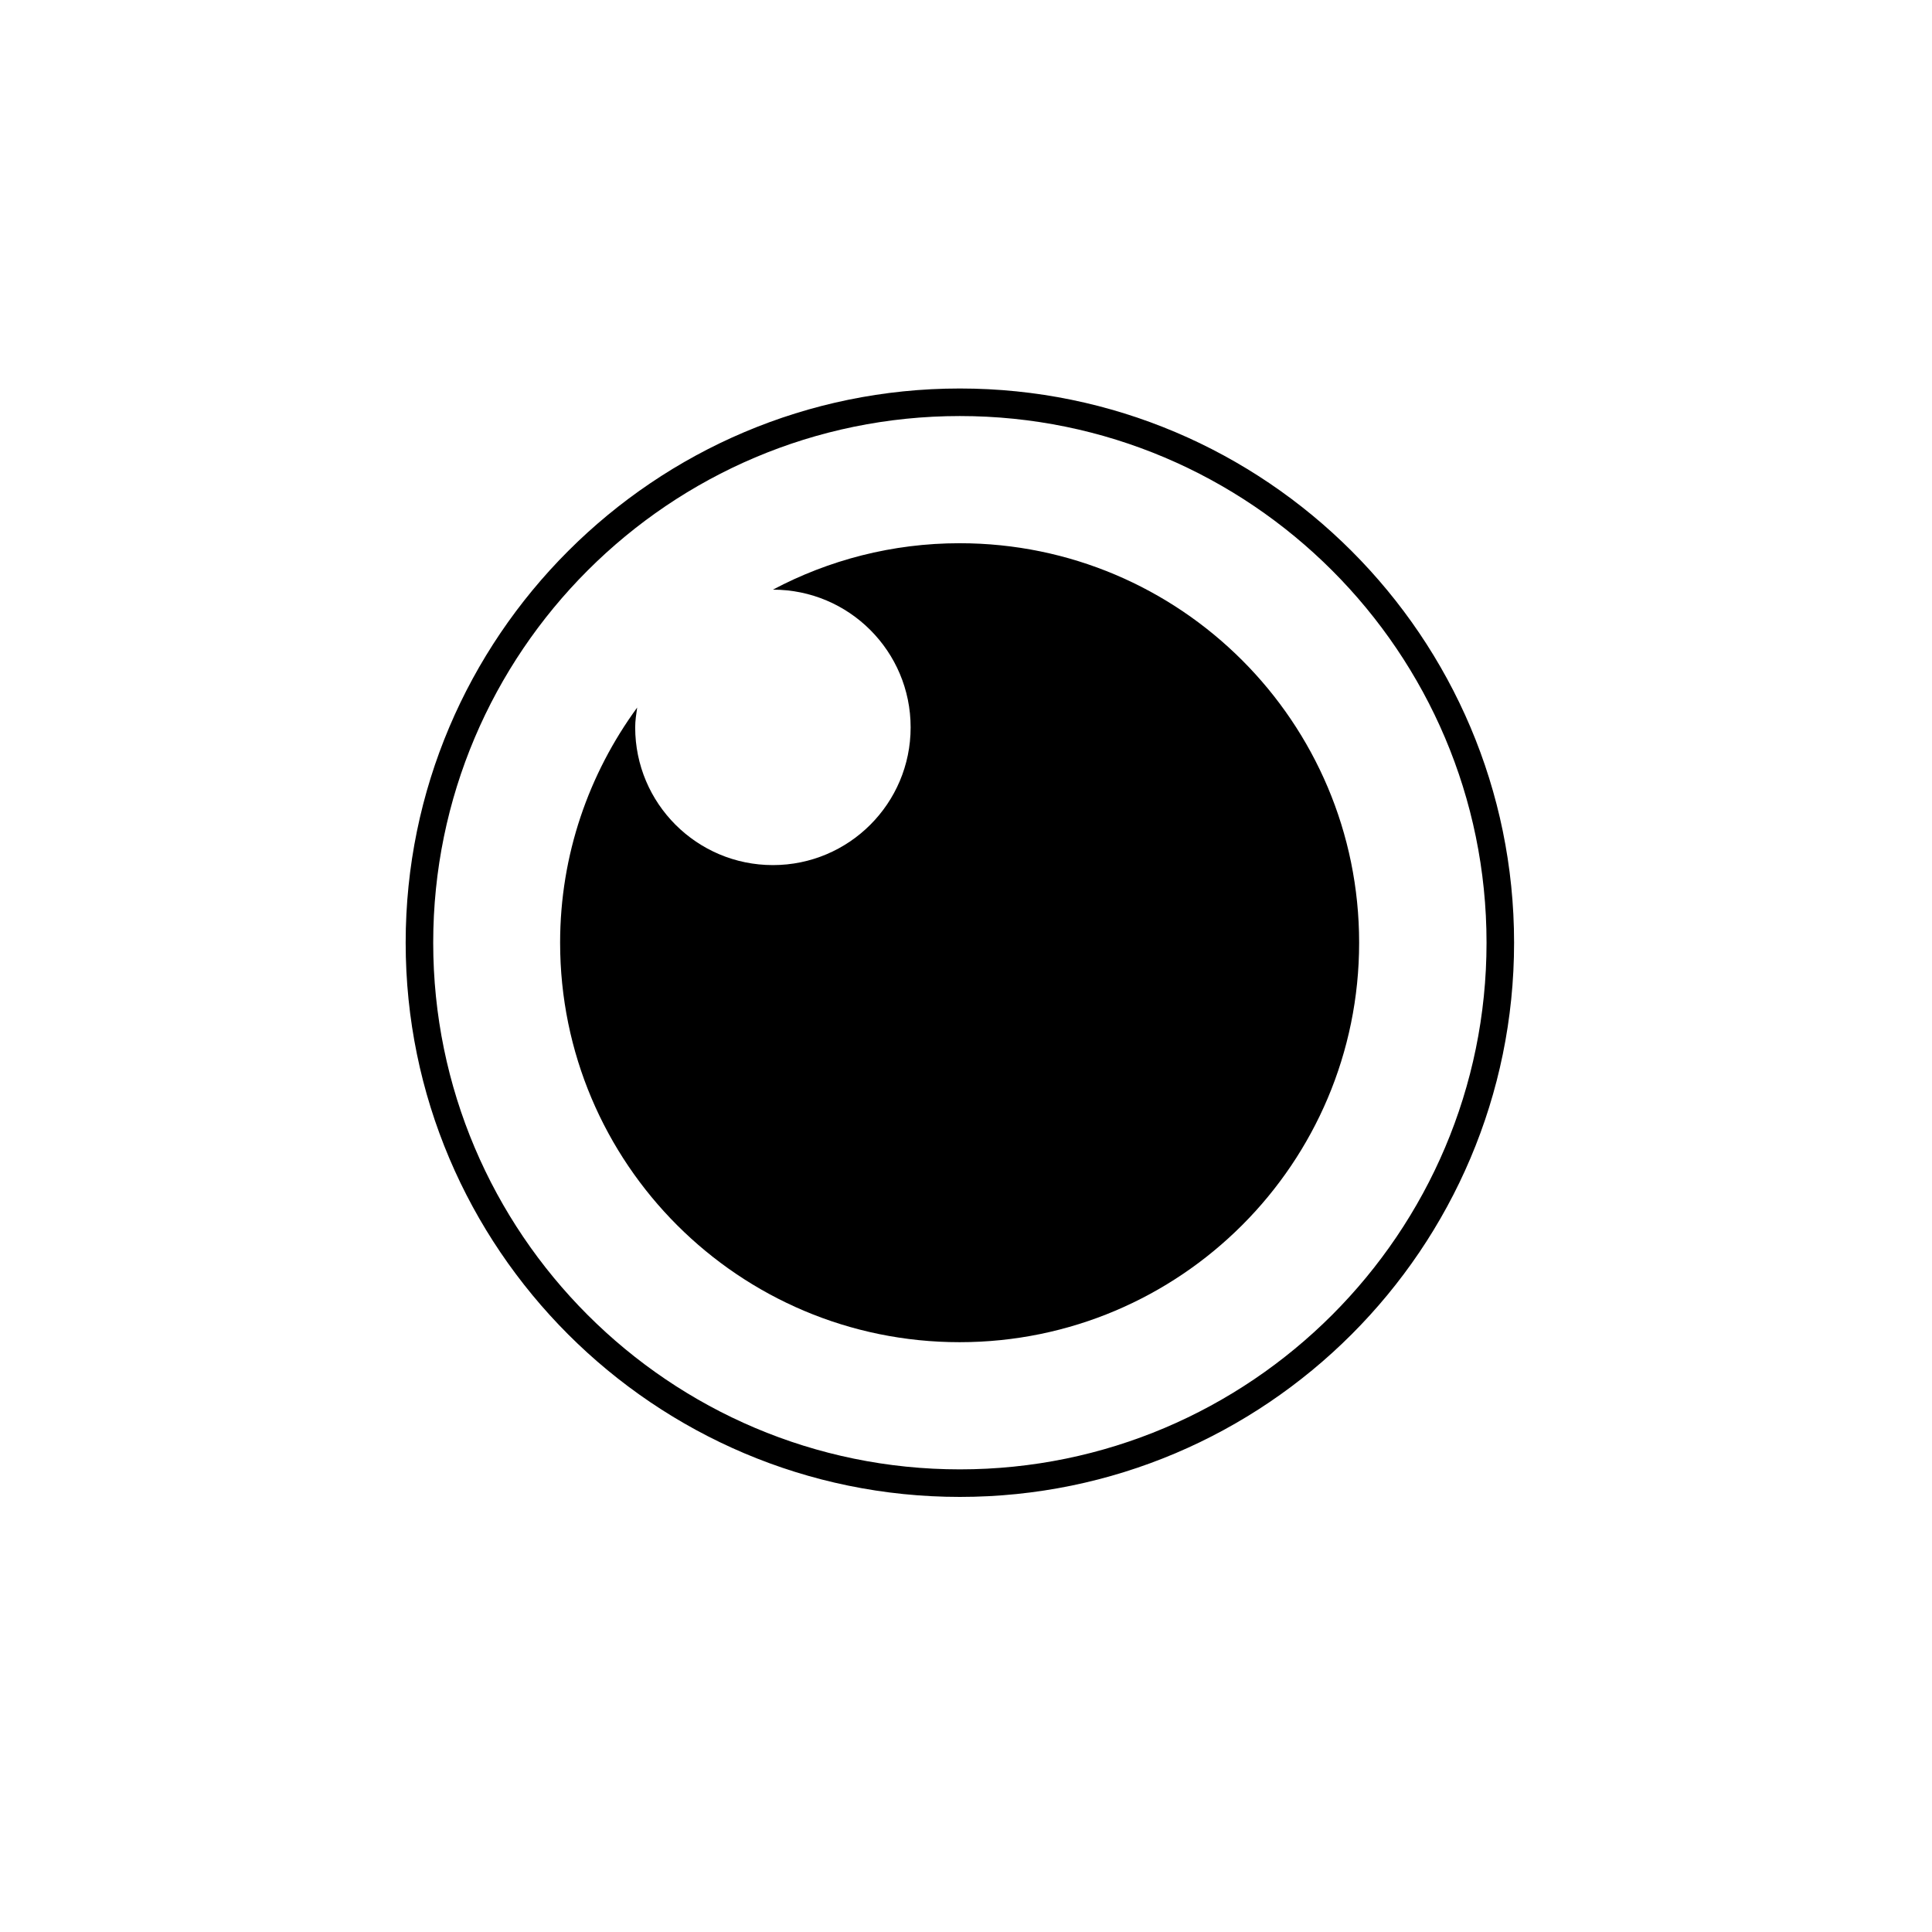
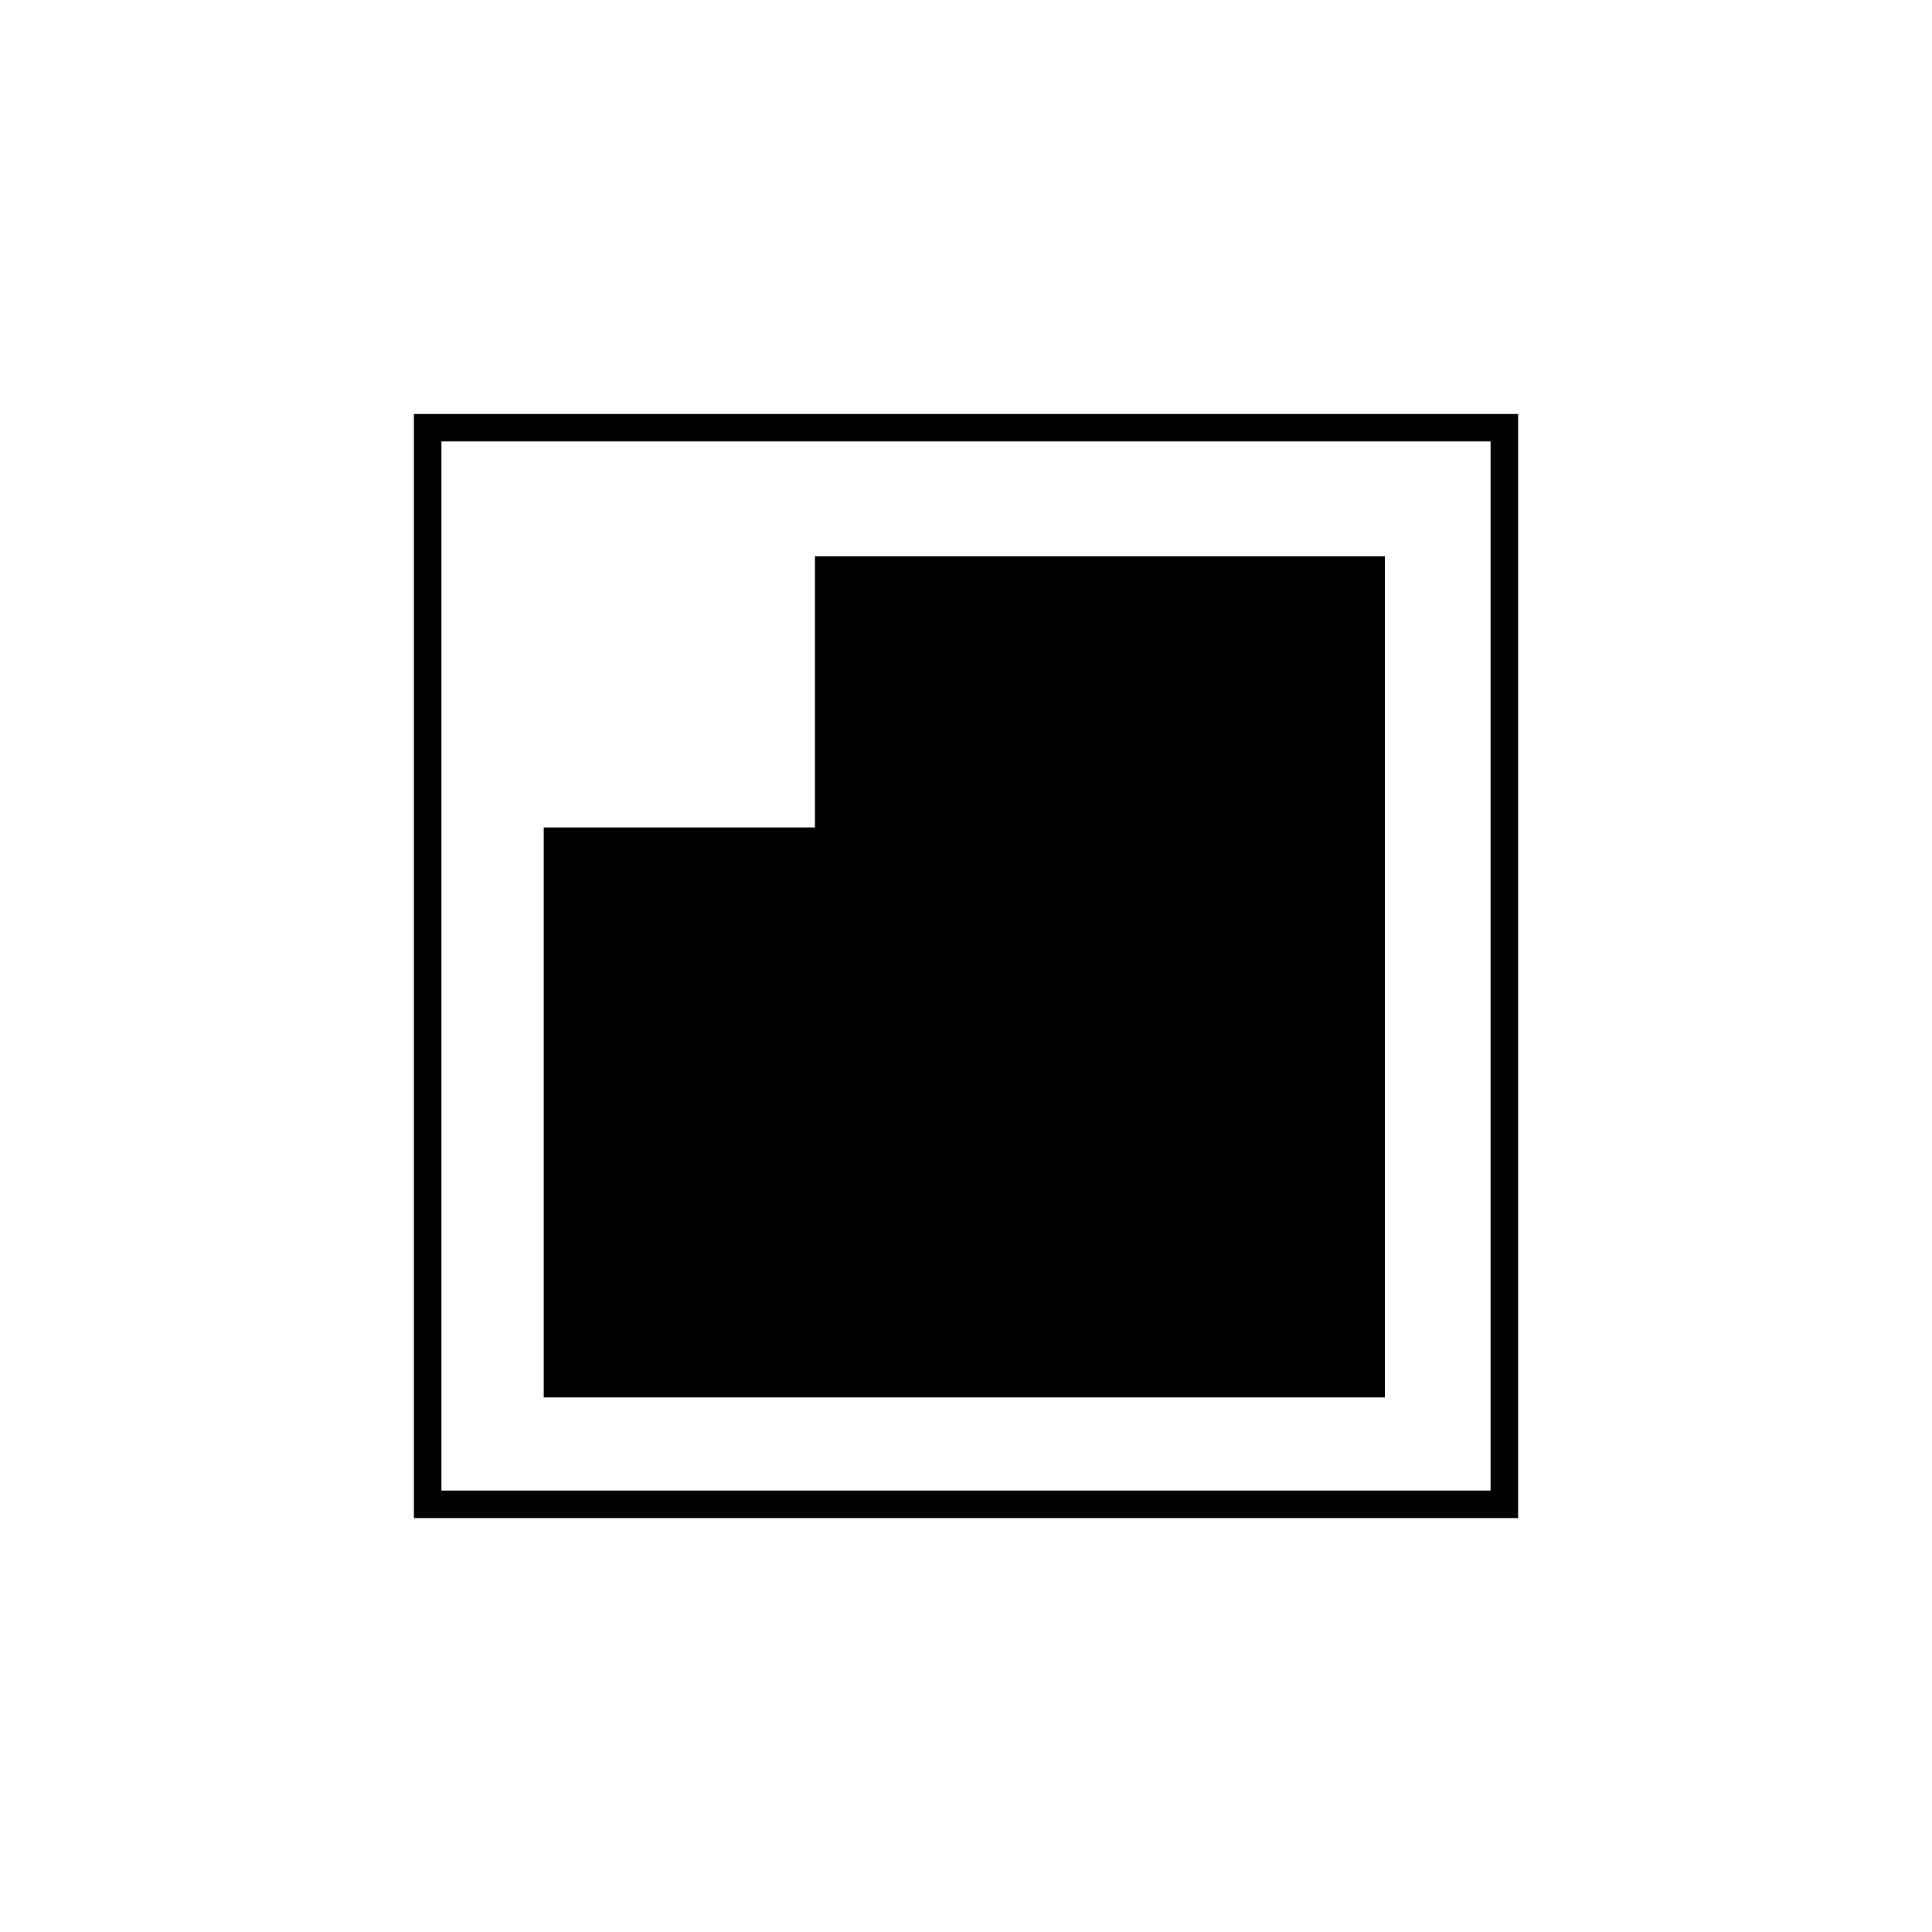
<svg xmlns="http://www.w3.org/2000/svg" id="Layer_1" viewBox="0 0 350 350">
-   <path d="M173.84,98.41c-12.22,0-23.72,3.06-33.82,8.41,13.78,0,24.95,11.17,24.95,24.95,0,13.78-11.17,24.95-24.95,24.95-13.78,0-24.95-11.17-24.95-24.95,0-1.23,.19-2.41,.36-3.59-8.74,11.96-13.96,26.65-13.96,42.6,0,39.97,32.4,72.37,72.37,72.37,39.97,0,72.38-32.4,72.38-72.37,0-39.97-32.4-72.37-72.38-72.37Z" />
-   <path d="M173.89,70.38c-55.36,0-100.4,45.04-100.4,100.4,0,55.36,45.04,100.4,100.4,100.4s100.4-45.04,100.4-100.4c0-55.36-45.04-100.4-100.4-100.4Zm0,195.81c-52.61,0-95.41-42.8-95.41-95.41,0-52.61,42.8-95.41,95.41-95.41,52.61,0,95.41,42.8,95.41,95.41,0,52.61-42.8,95.41-95.41,95.41Z" />
+   <path d="m74.98,74.98v200.04h200.04s0-200.03,0-200.03H74.98Zm195.05,195.05H79.97V79.97h190.06v190.06Z" />
+   <polygon points="152.63 253.16 196.77 253.16 201.76 253.16 250.89 253.16 250.89 204.02 250.89 199.03 250.89 154.89 250.89 149.9 250.89 100.77 201.76 100.77 196.77 100.77 147.64 100.77 147.64 149.9 98.5 149.9 98.5 199.03 98.5 204.02 98.5 253.16 147.64 253.16 152.63 253.16" />
</svg>
